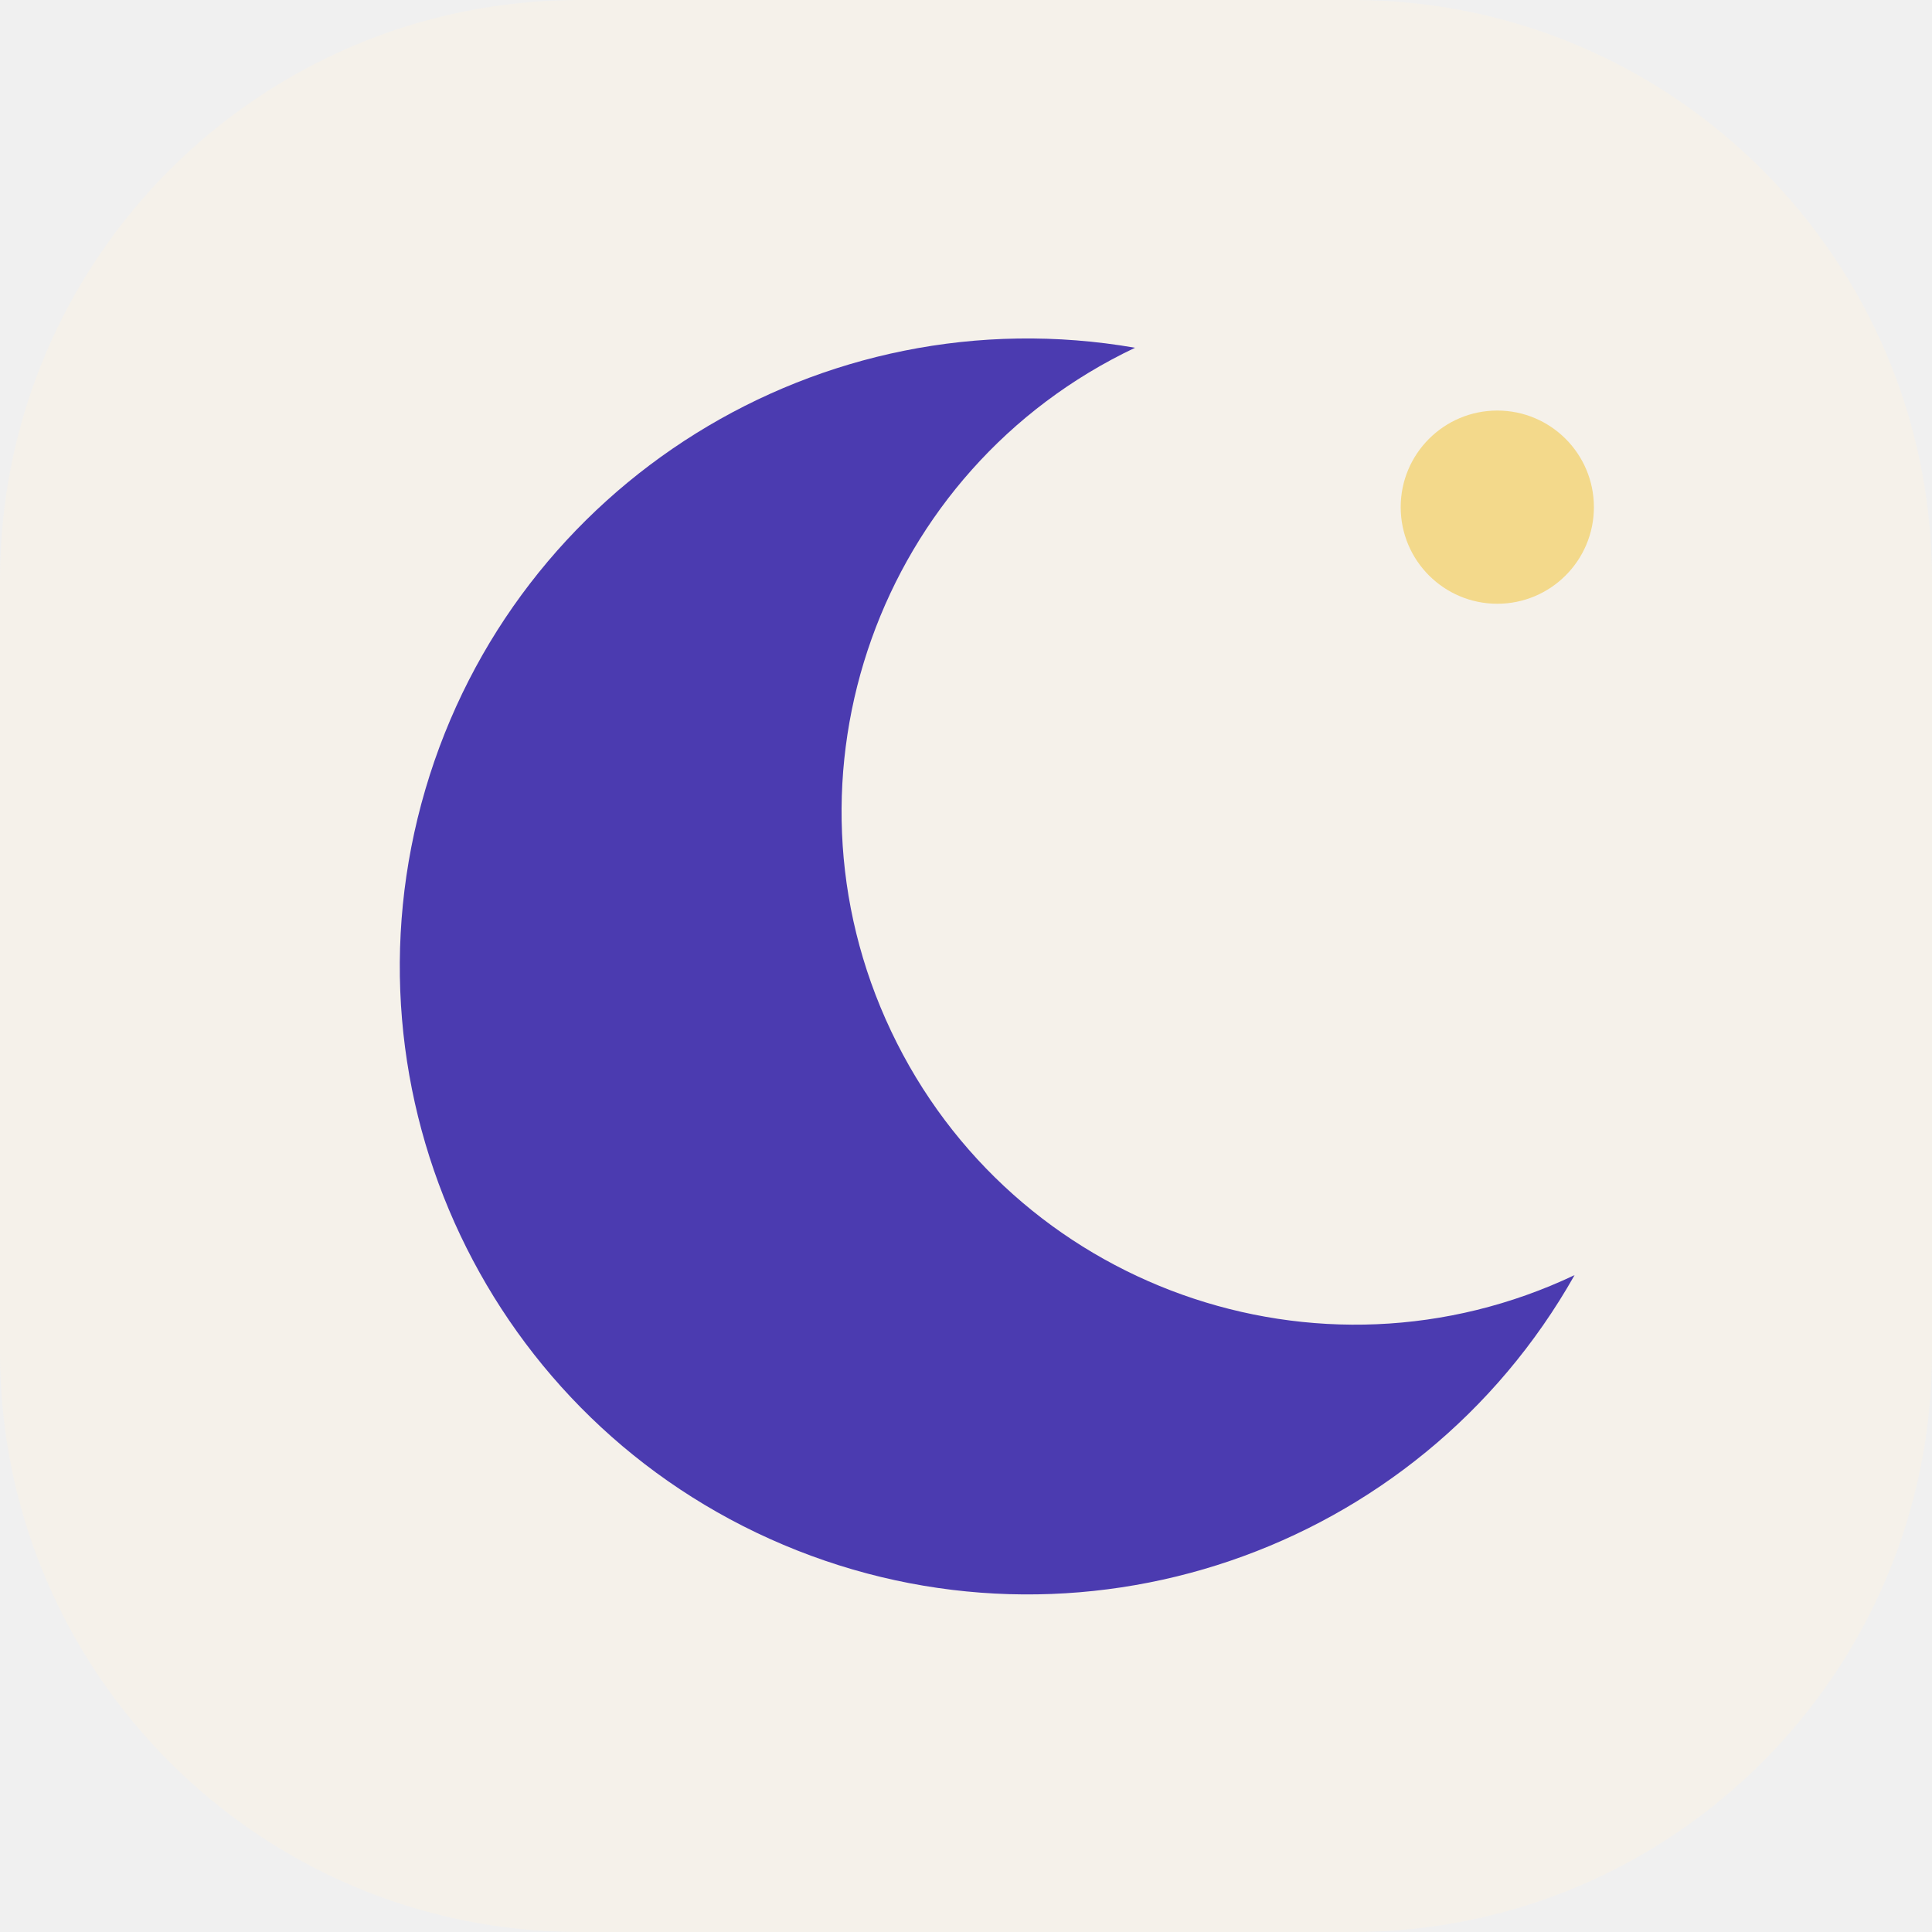
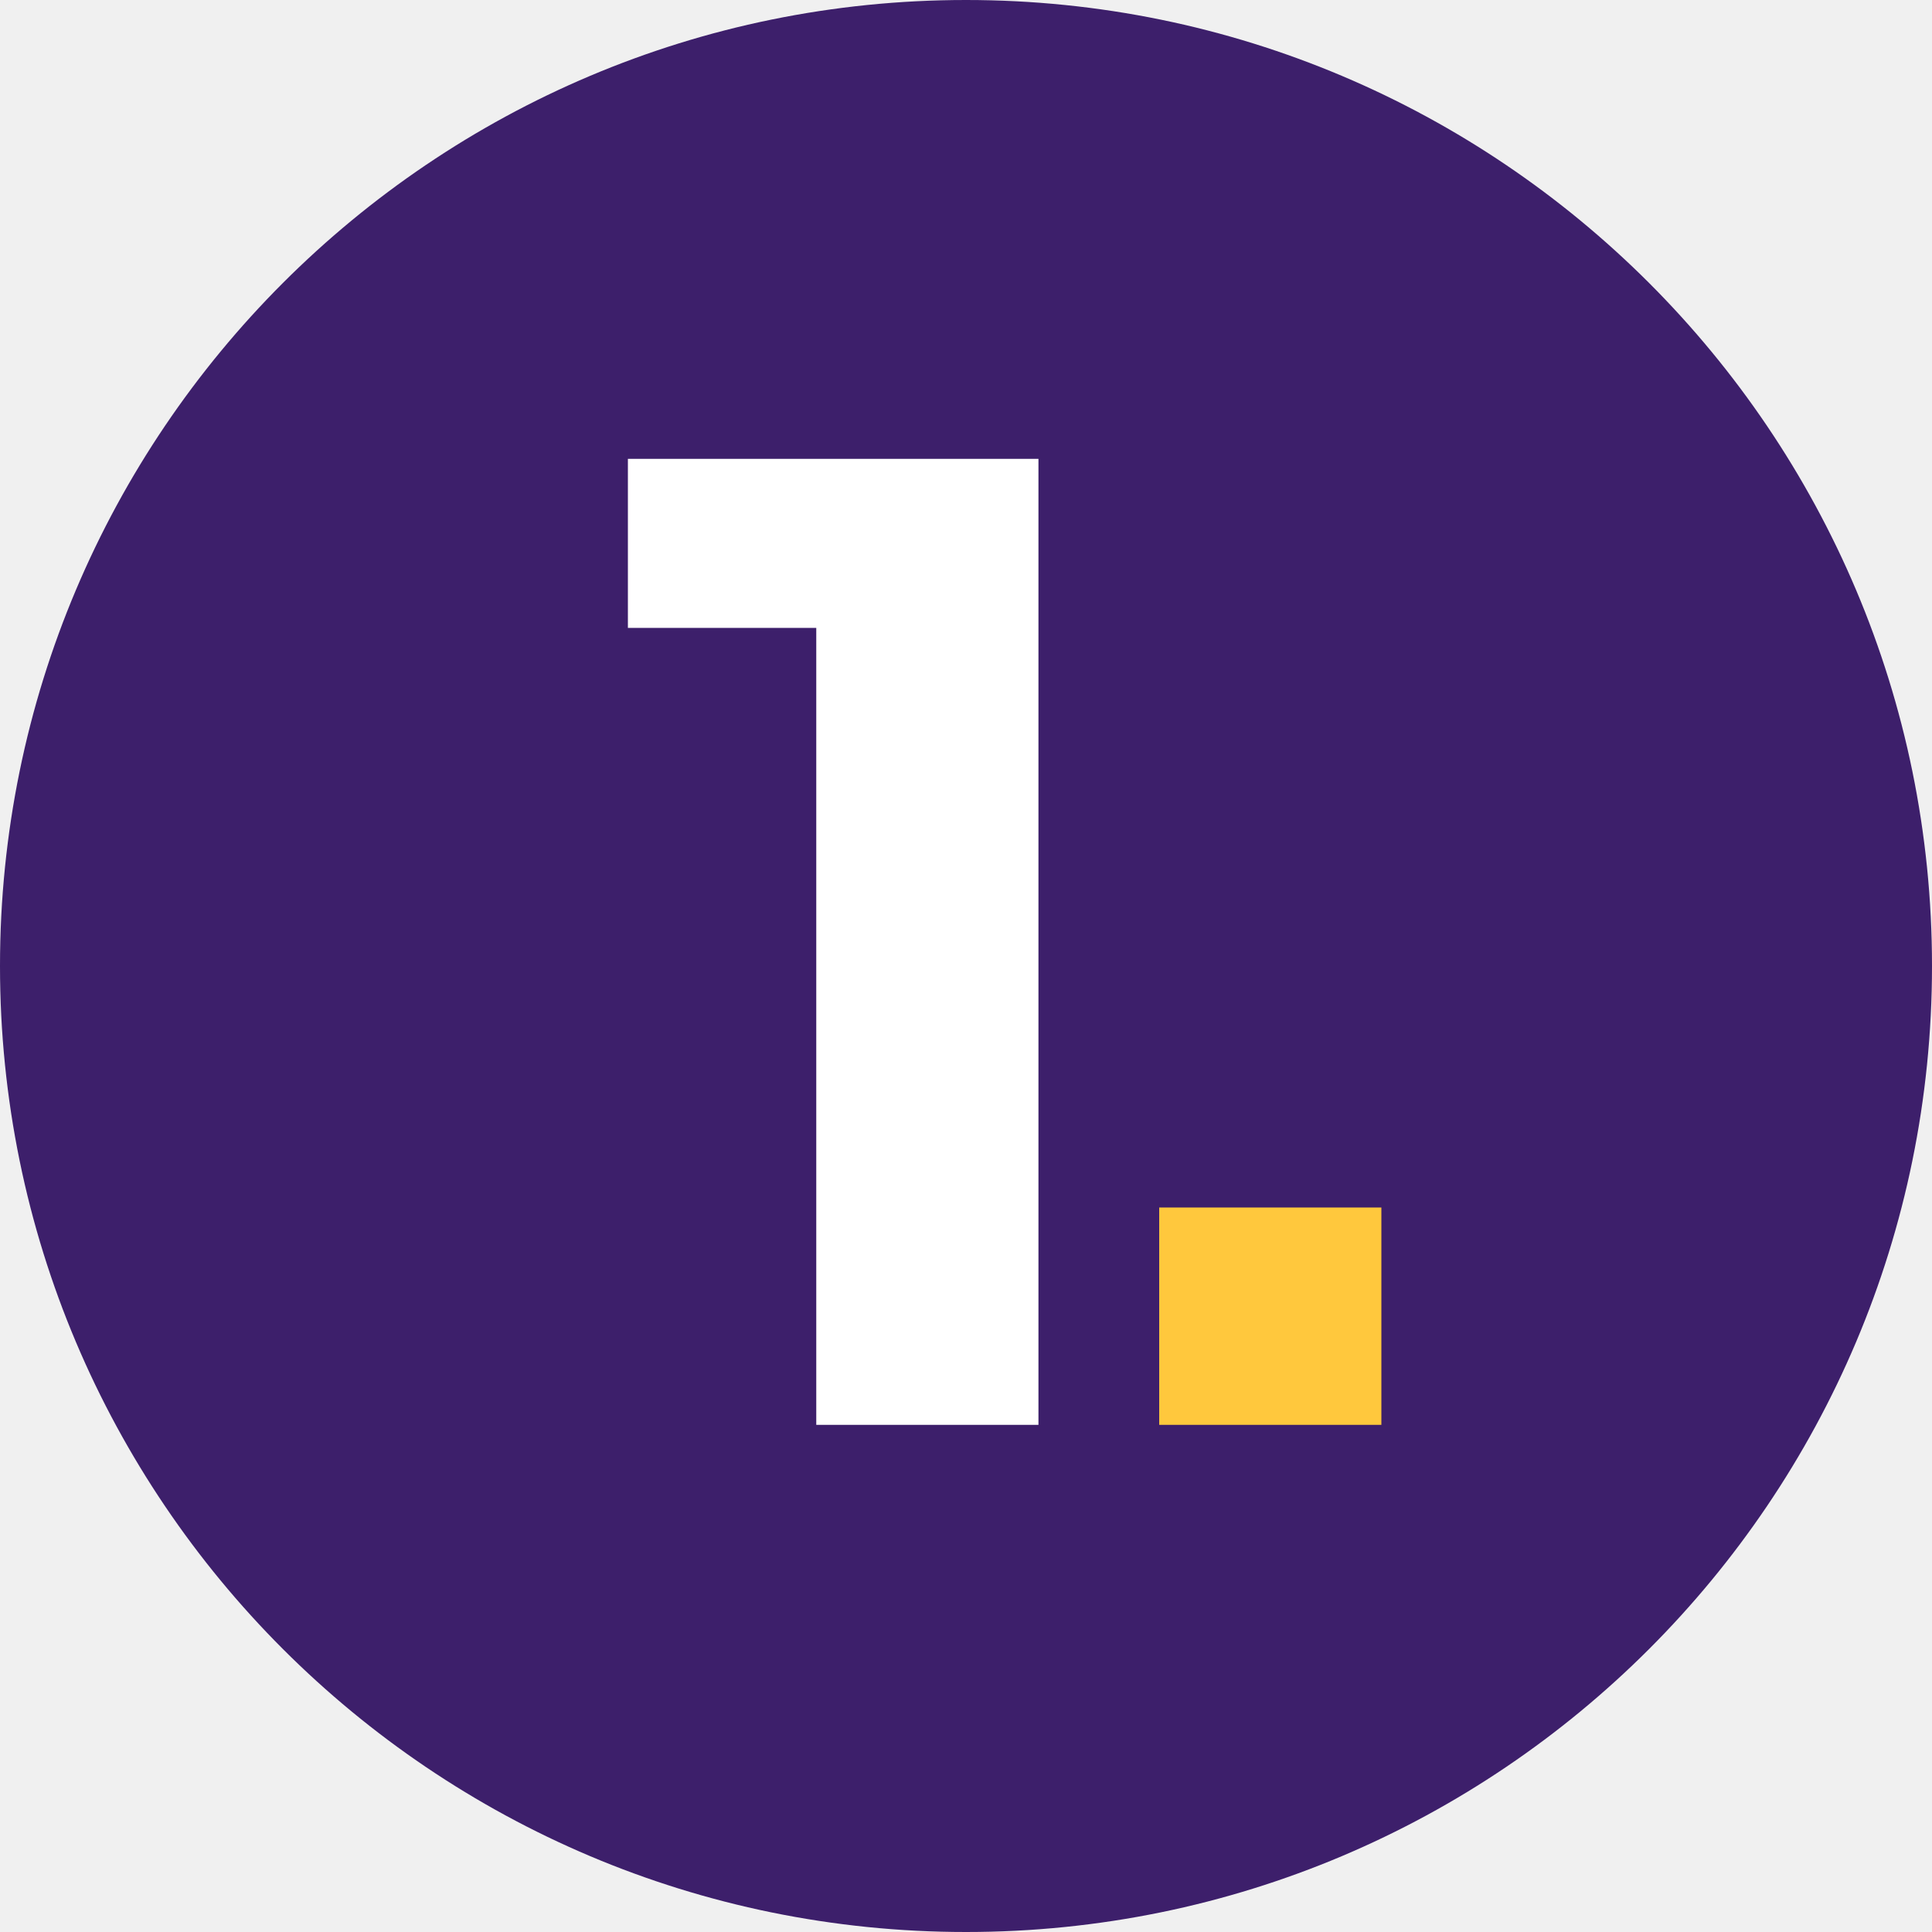
<svg xmlns="http://www.w3.org/2000/svg" viewBox="0 0 40 40">
-   <rect width="40" height="40" rx="12" fill="#F5F1EA" />
-   <path d="M23.5 7.2A13 13 0 1 0 32.6 26.4 10.4 10.4 0 0 1 23.5 7.2Z" fill="#4B3BB0" />
-   <circle cx="31" cy="10.5" r="2" fill="#F3D98B" />
+   <circle cx="20" cy="20" r="20" fill="#3D1F6B" />
+   <path d="M13 9.5h8.5v20h-4.6V13h-3.9Z" fill="#FFFFFF" />
+   <rect x="24" y="25" width="4.6" height="4.5" fill="#FFC83D" />
</svg>
